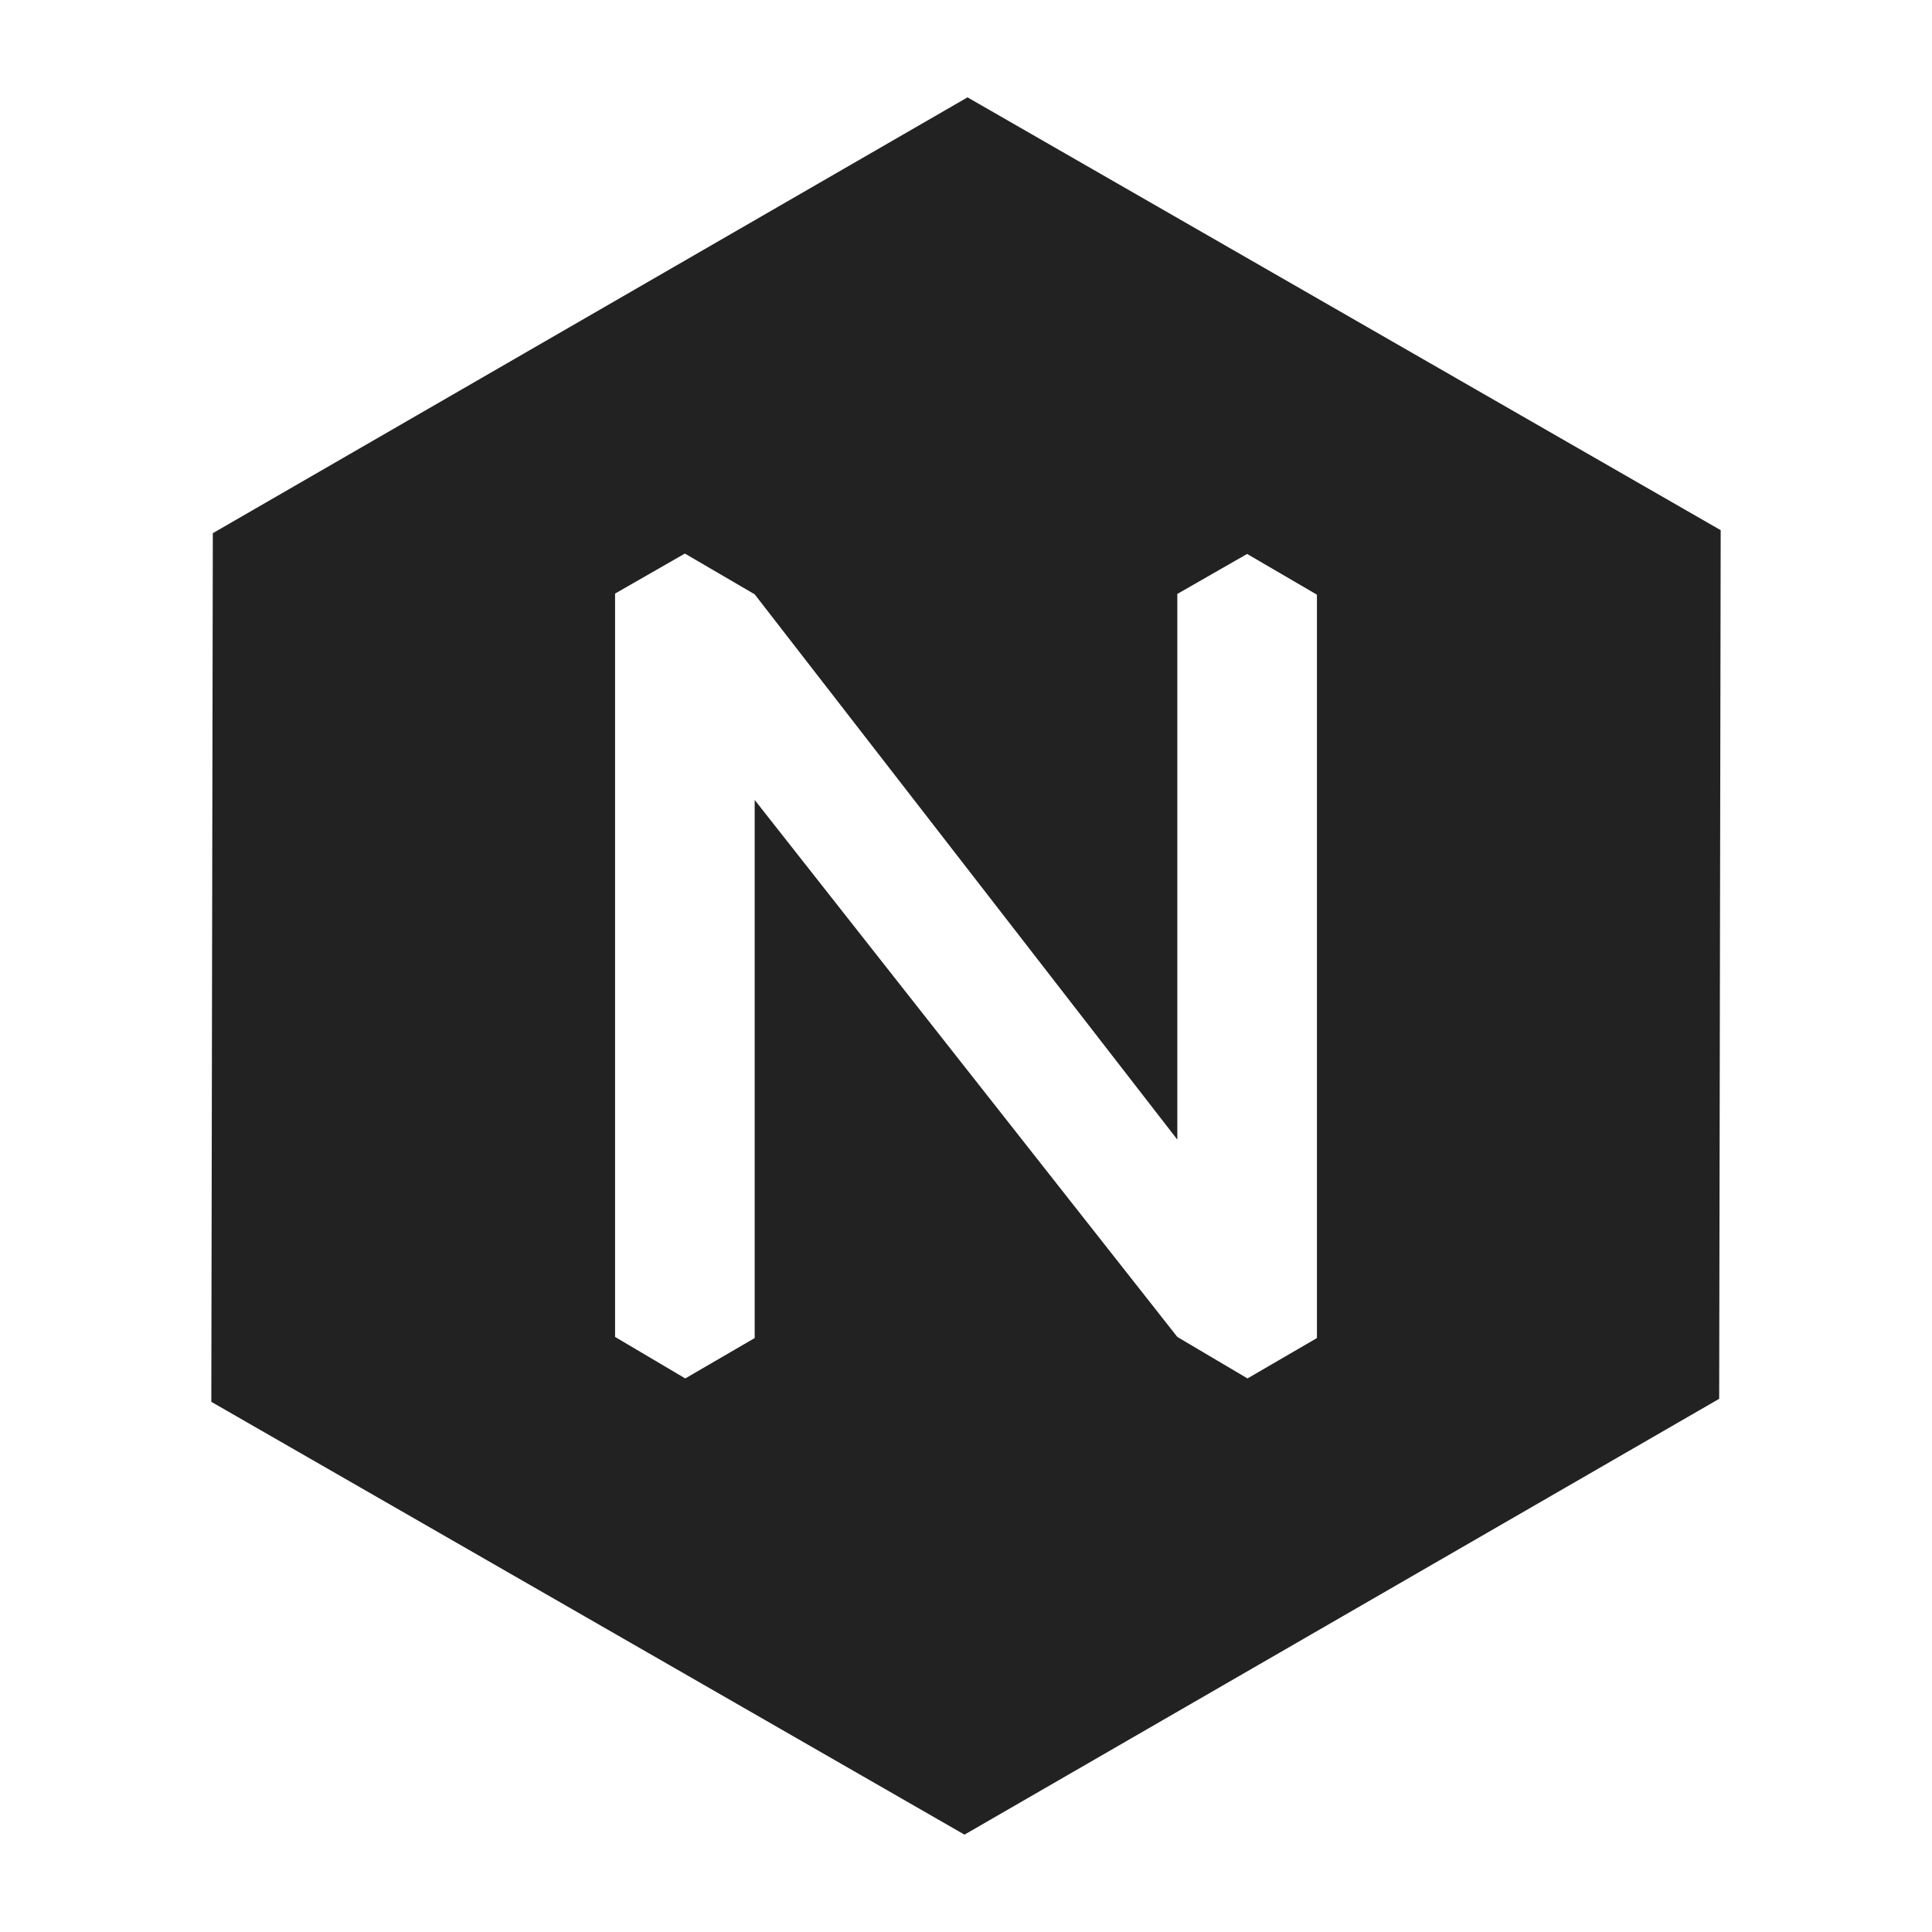
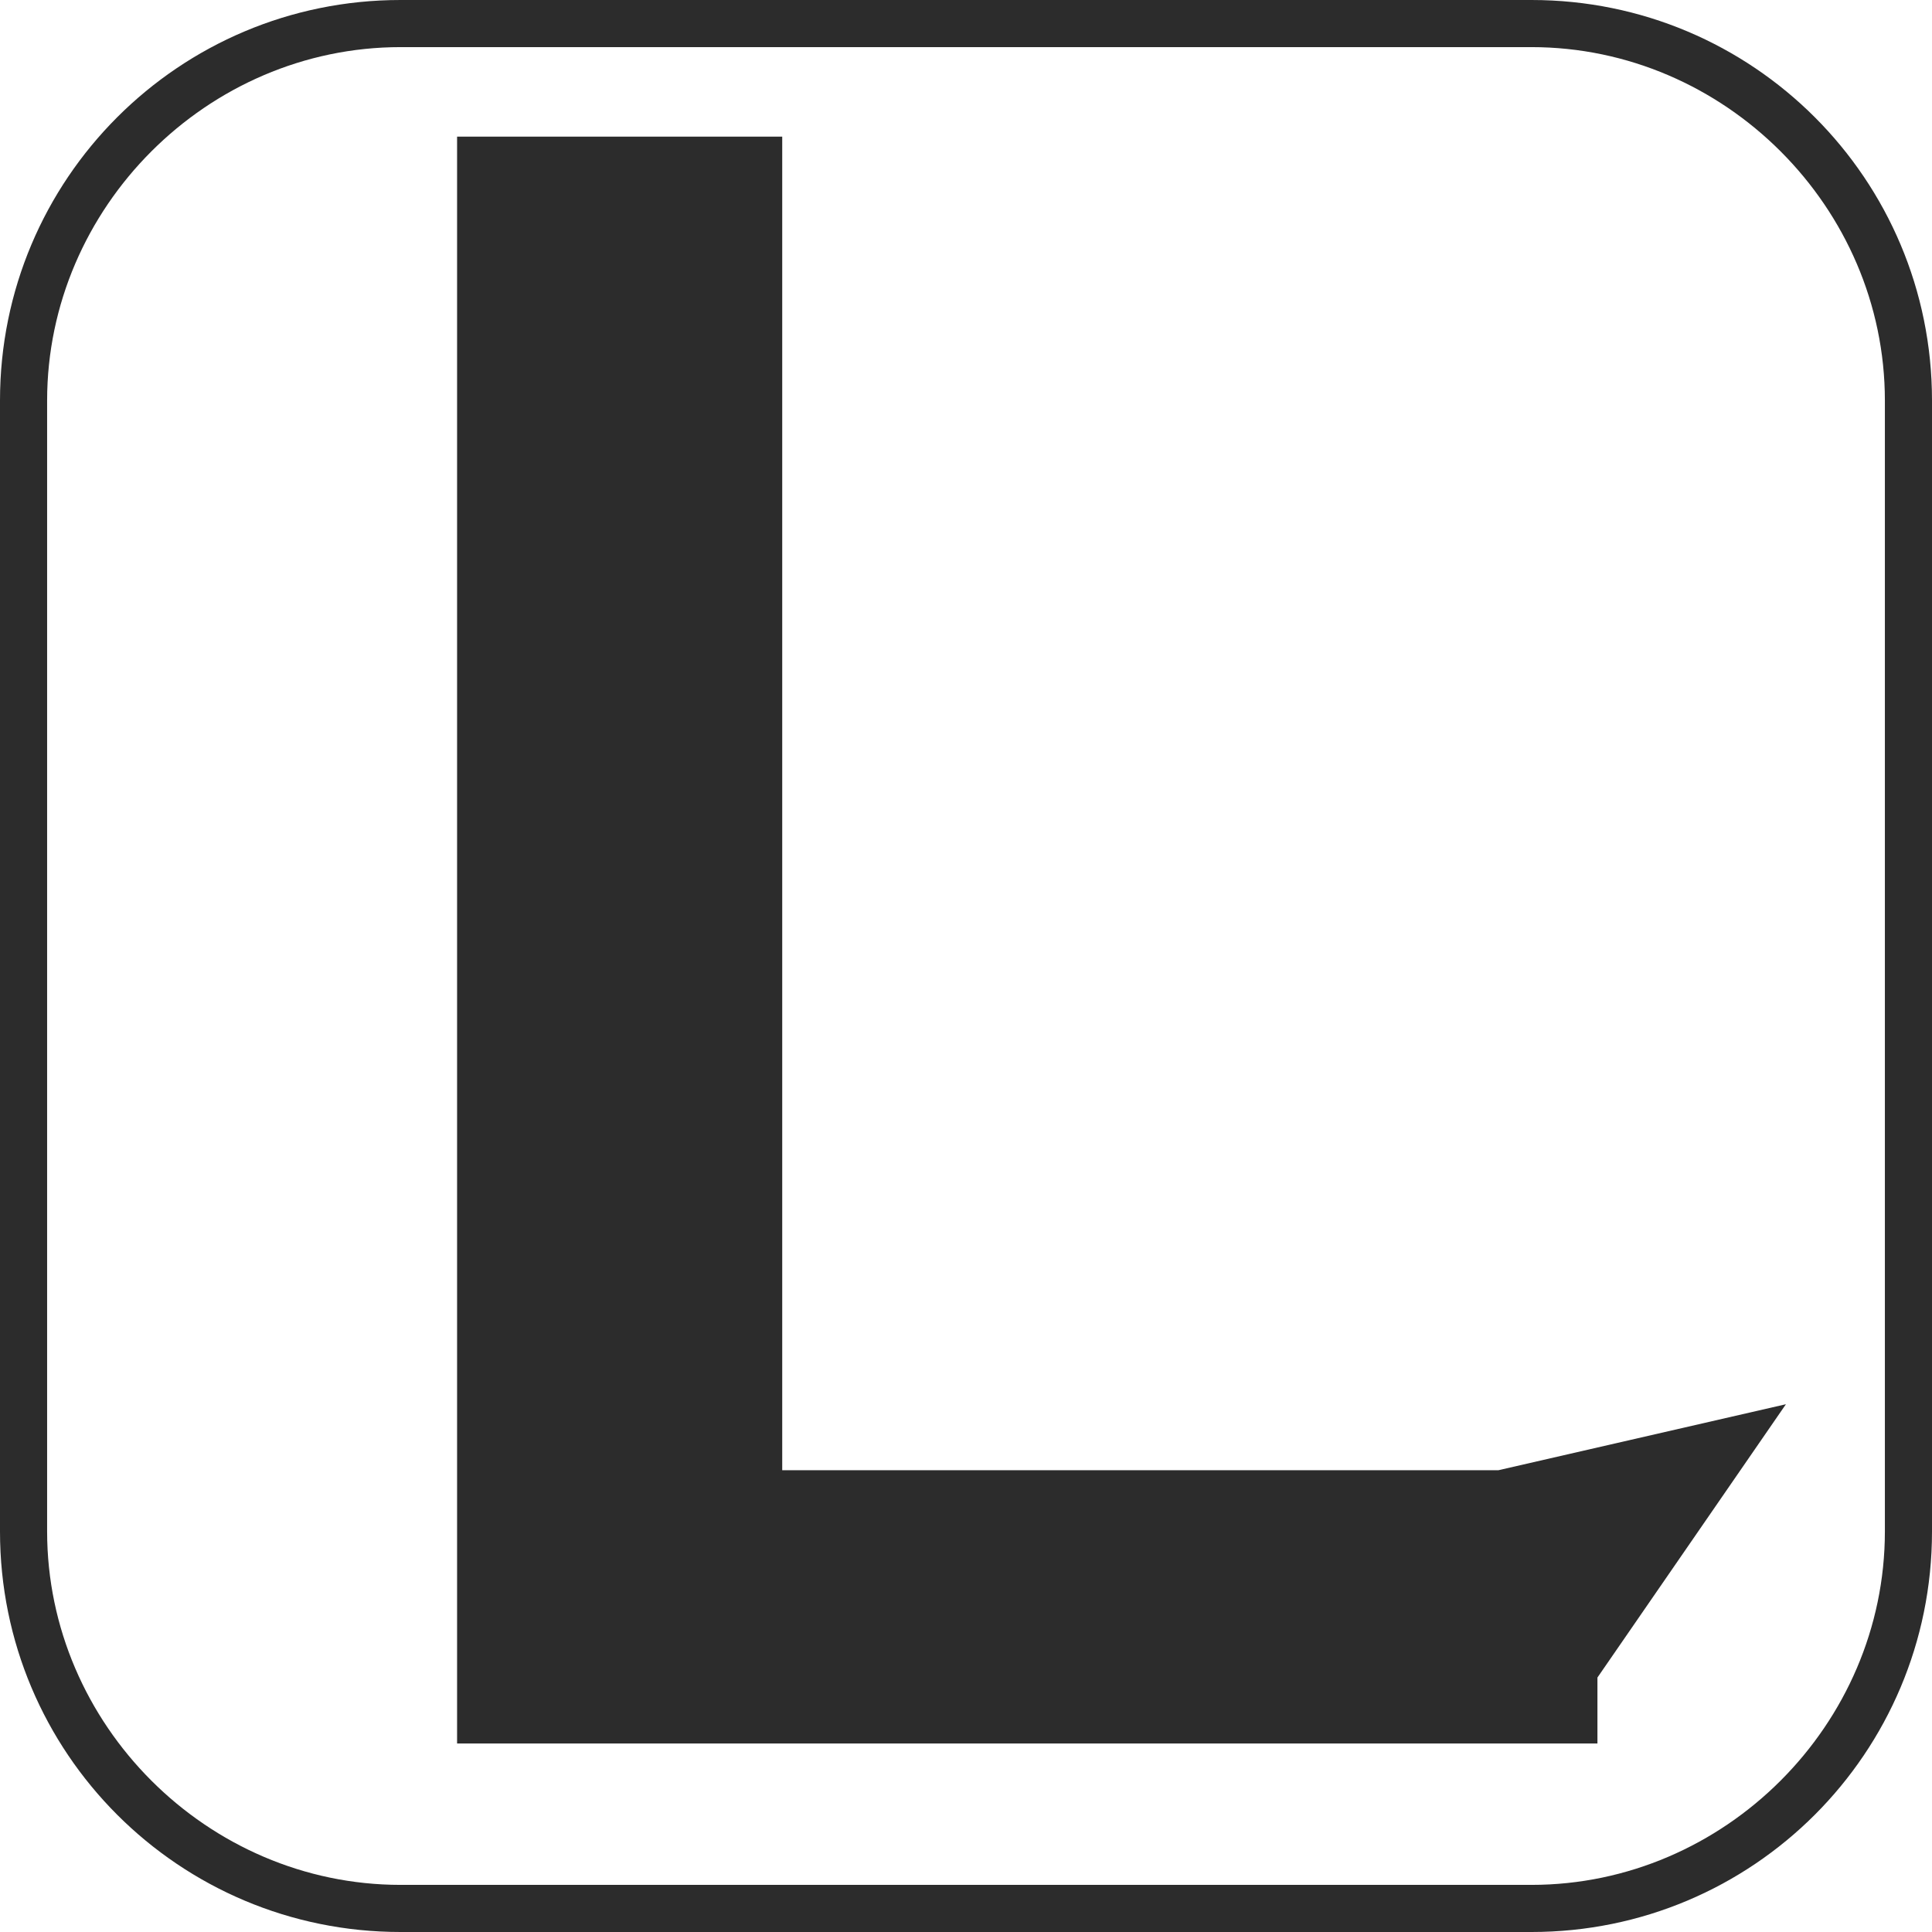
- <svg xmlns="http://www.w3.org/2000/svg" xml:space="preserve" enable-background="new 0 0 512 512" viewBox="0 0 512 512" height="512px" width="512px" y="0px" x="0px" id="NexT" version="1.1">
-   <defs id="defs3388" />
-   <path style="fill:#222222;fill-opacity:1" id="path3384" d="M 256.4,25.8 56.4,141.3 56,371.5 255.6,486.2 455.6,370.7 456,140.5 Z m 92.6,328.8 -18.4,10.7 -18.6,-11 0,0 -112,-142.3 0,142.6 -18.4,10.7 -18.6,-11 0,-197 18.5,-10.6 18.5,10.8 0,0 112,144.5 0,-144.6 18.5,-10.6 18.5,10.8 z" />
+ <svg xmlns="http://www.w3.org/2000/svg" t="1552900296708" class="icon" style="" viewBox="0 0 1024 1024" version="1.1" p-id="4711" width="200" height="200">
+   <defs>
+     <style type="text/css" />
+   </defs>
+   <path d="M811.707 1024h-599.415C94.907 1024 0 929.093 0 811.707v-599.415C0 94.907 94.907 0 212.293 0h599.415C929.093 0 1024 94.907 1024 212.293v599.415c0 117.385-94.907 212.293-212.293 212.293zM212.293 24.976C109.893 24.976 24.976 109.893 24.976 212.293v599.415C24.976 914.107 109.893 999.024 212.293 999.024h599.415c102.4 0 187.317-84.917 187.317-187.317v-599.415C999.024 109.893 914.107 24.976 811.707 24.976h-599.415z" p-id="4712" fill="#2c2c2c">
+ 	</path>
+   <path d="M242.263 924.098V72.429h172.332v706.81h379.629l152.351-34.966-99.902 144.859V924.098h-74.927z" p-id="4713" fill="#2c2c2c">
+ 	</path>
</svg>
